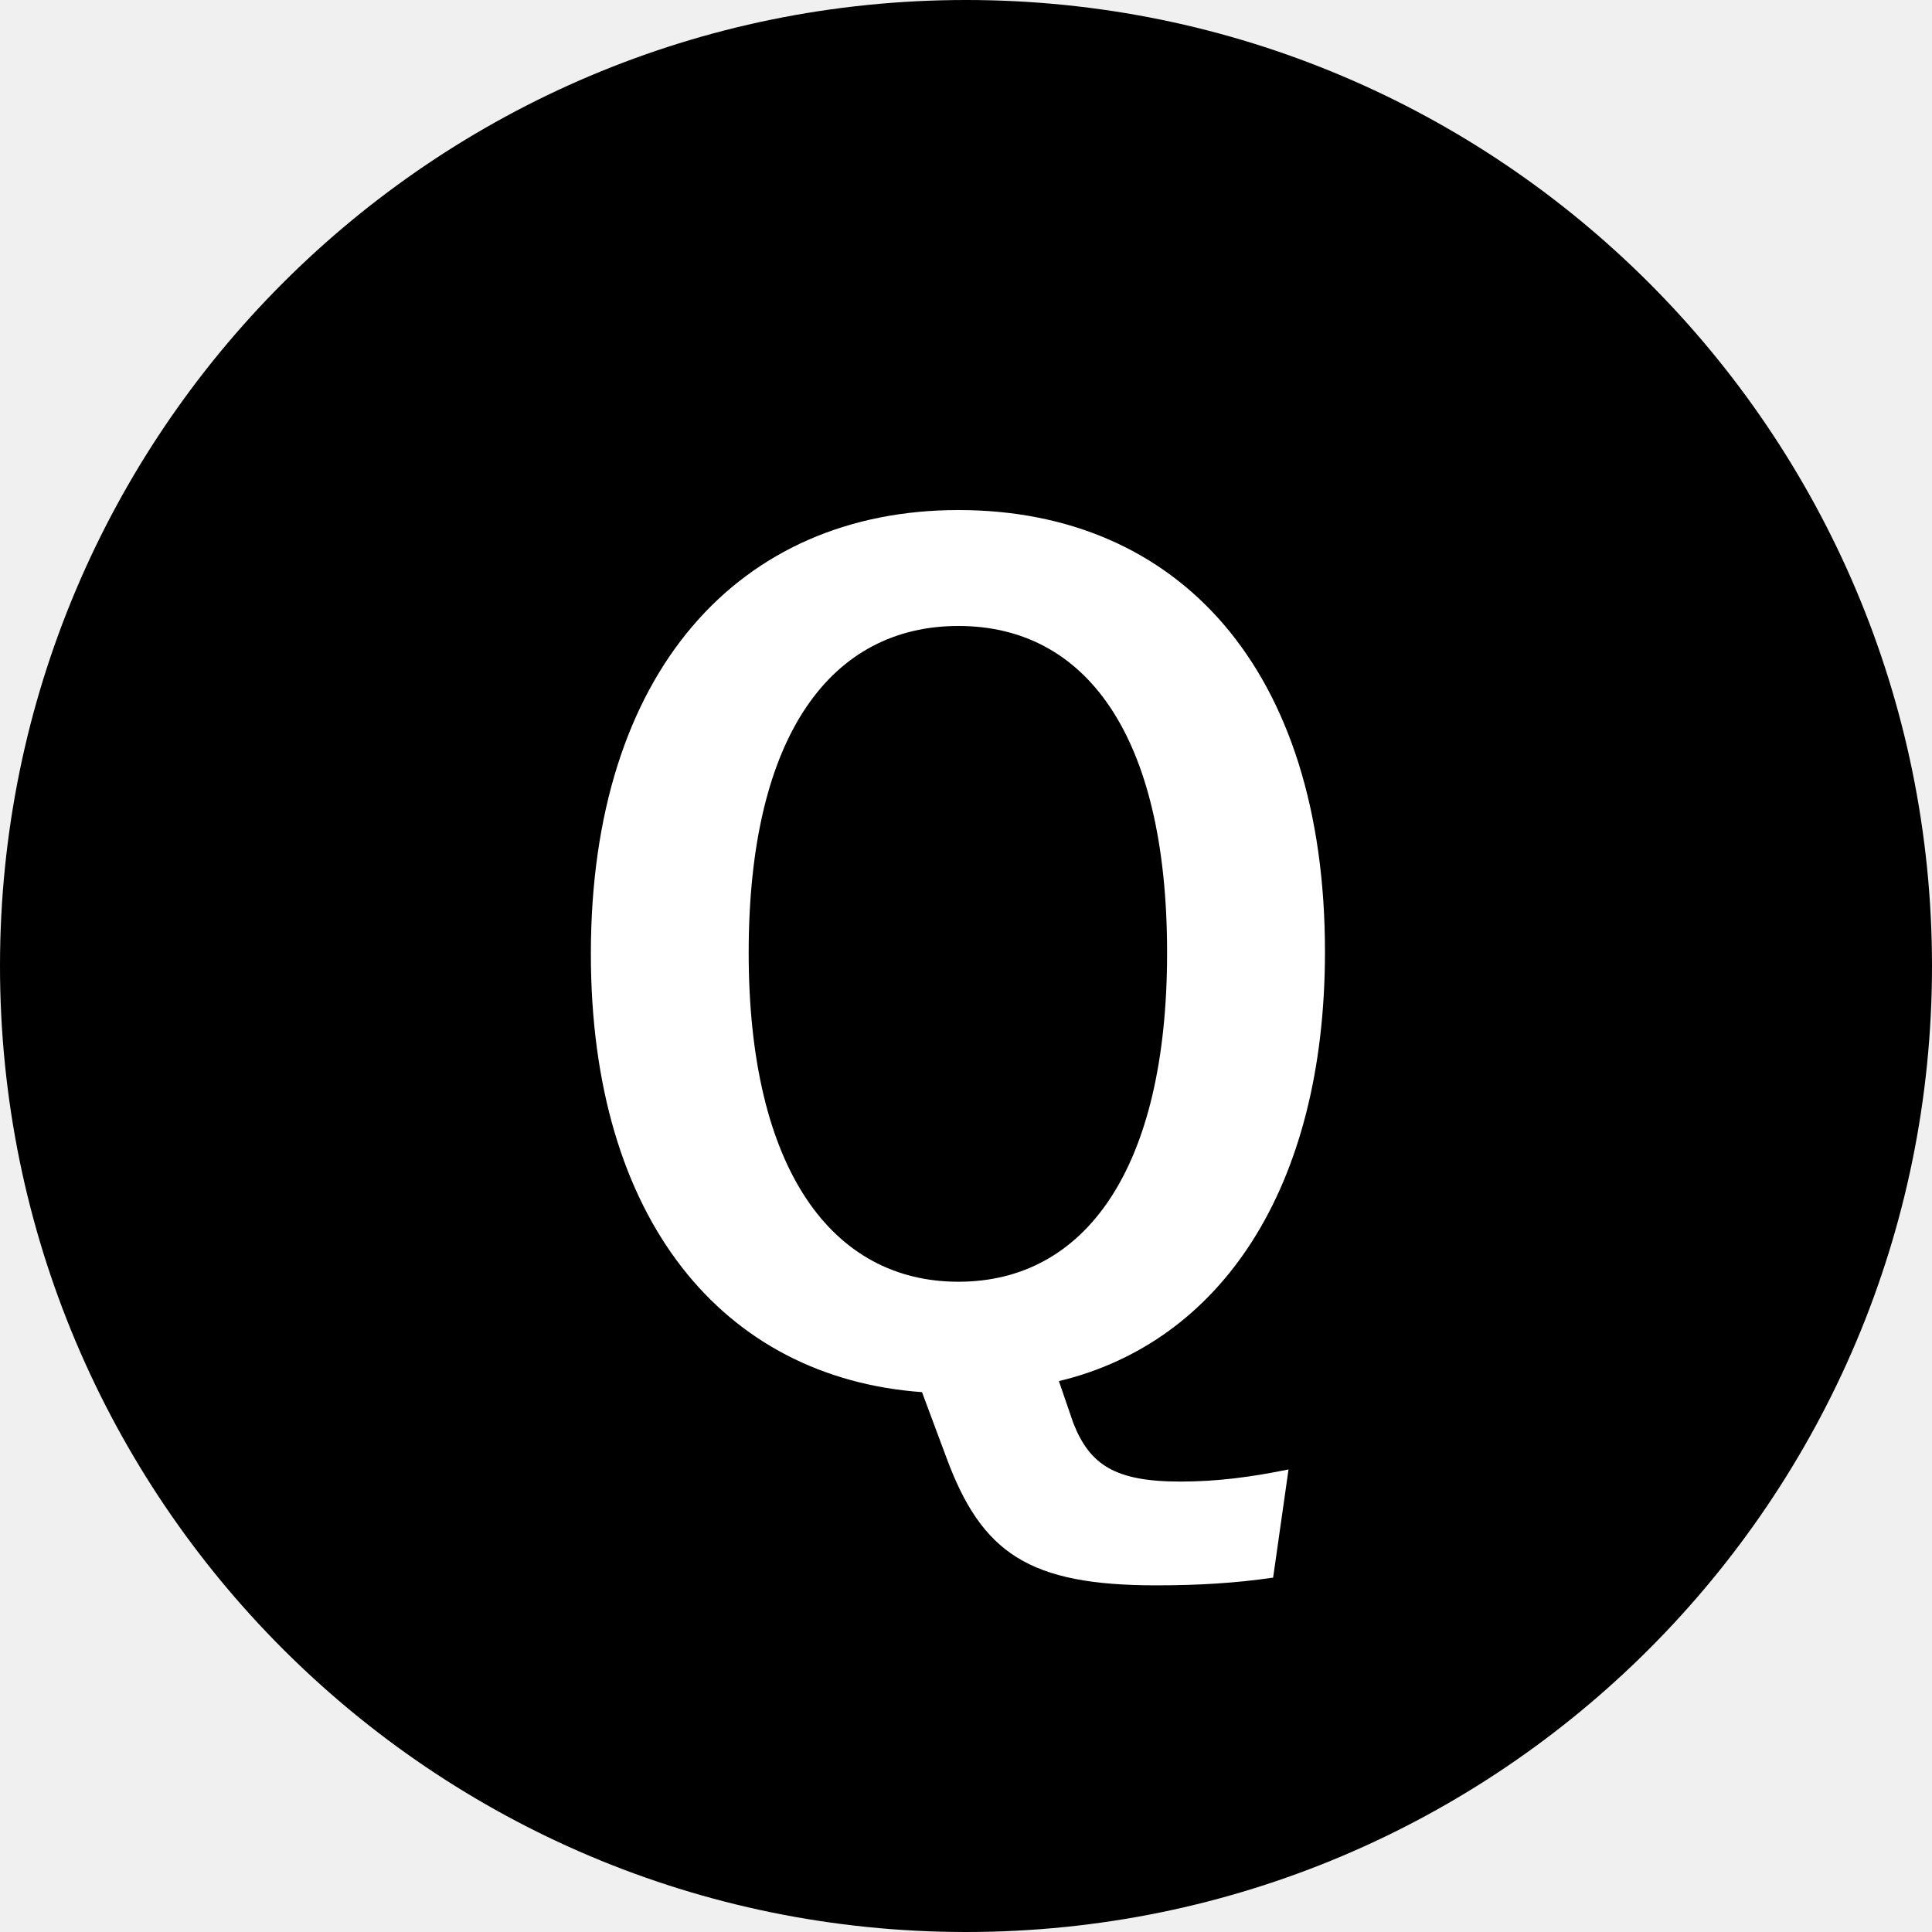
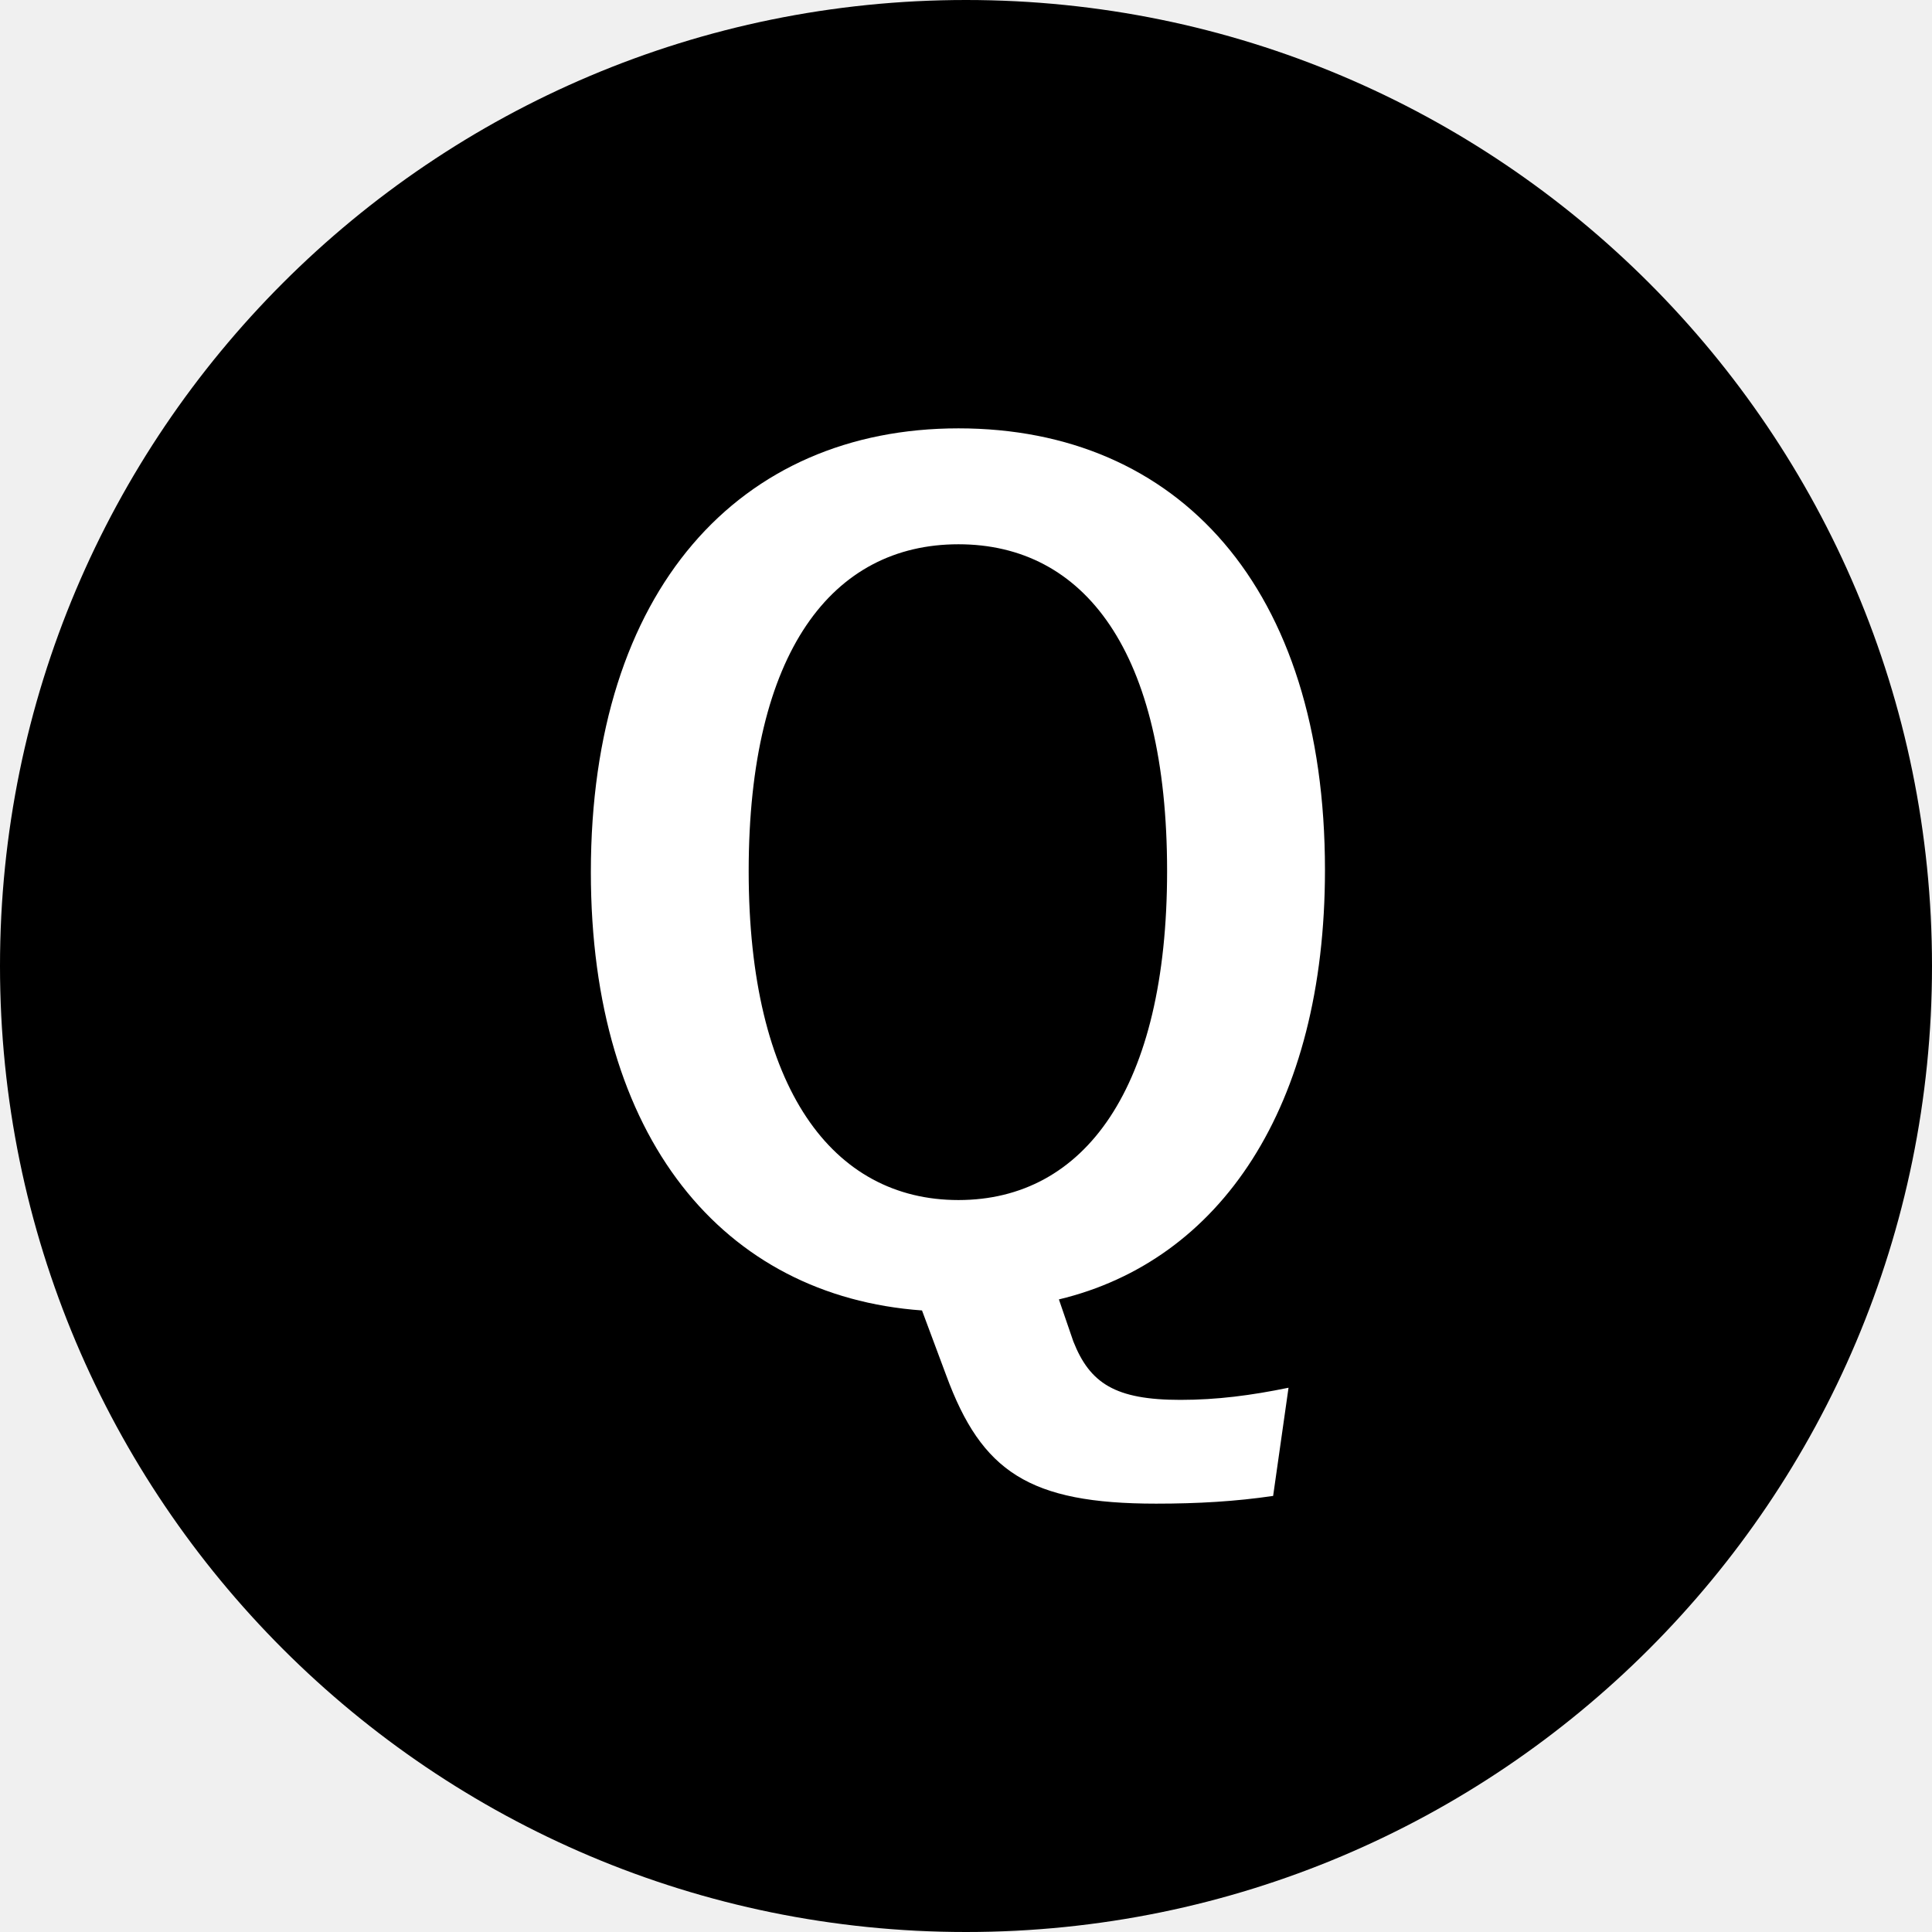
<svg xmlns="http://www.w3.org/2000/svg" width="35" height="35" viewBox="0 0 35 35" fill="none">
  <circle cx="17.5" cy="17.5" r="17.5" fill="black" />
-   <path d="M23.343 26.62L23.064 28.58C22.384 28.68 21.703 28.72 20.944 28.72C18.643 28.72 17.784 28.14 17.143 26.4L16.703 25.22C13.104 24.96 10.704 22.1 10.704 17.28C10.704 12.16 13.403 9.24 17.363 9.24C21.343 9.24 24.003 12.12 24.003 17.24C24.003 21.54 22.104 24.32 19.183 25.02L19.444 25.78C19.744 26.54 20.203 26.84 21.384 26.84C22.044 26.84 22.663 26.76 23.343 26.62ZM17.363 11.34C15.084 11.34 13.563 13.28 13.563 17.26C13.563 21.2 15.084 23.22 17.363 23.22C19.643 23.22 21.143 21.2 21.143 17.26C21.143 13.28 19.643 11.34 17.363 11.34Z" fill="white" />
+   <path d="M23.343 26.62L23.064 28.58C22.384 28.68 21.703 28.72 20.944 28.72C18.643 28.72 17.784 28.14 17.143 26.4L16.703 25.22C13.104 24.96 10.704 22.1 10.704 17.28C10.704 12.16 13.403 9.24 17.363 9.24C21.343 9.24 24.003 12.12 24.003 17.24C24.003 21.54 22.104 24.32 19.183 25.02L19.444 25.78C19.744 26.54 20.203 26.84 21.384 26.84C22.044 26.84 22.663 26.76 23.343 26.62ZM17.363 11.34C15.084 11.34 13.563 13.28 13.563 17.26C13.563 21.2 15.084 23.22 17.363 23.22C19.643 23.22 21.143 21.2 21.143 17.26C21.143 13.28 19.643 11.34 17.363 11.34Z" fill="white" transform="translate(0, -1.48)" />
</svg>
